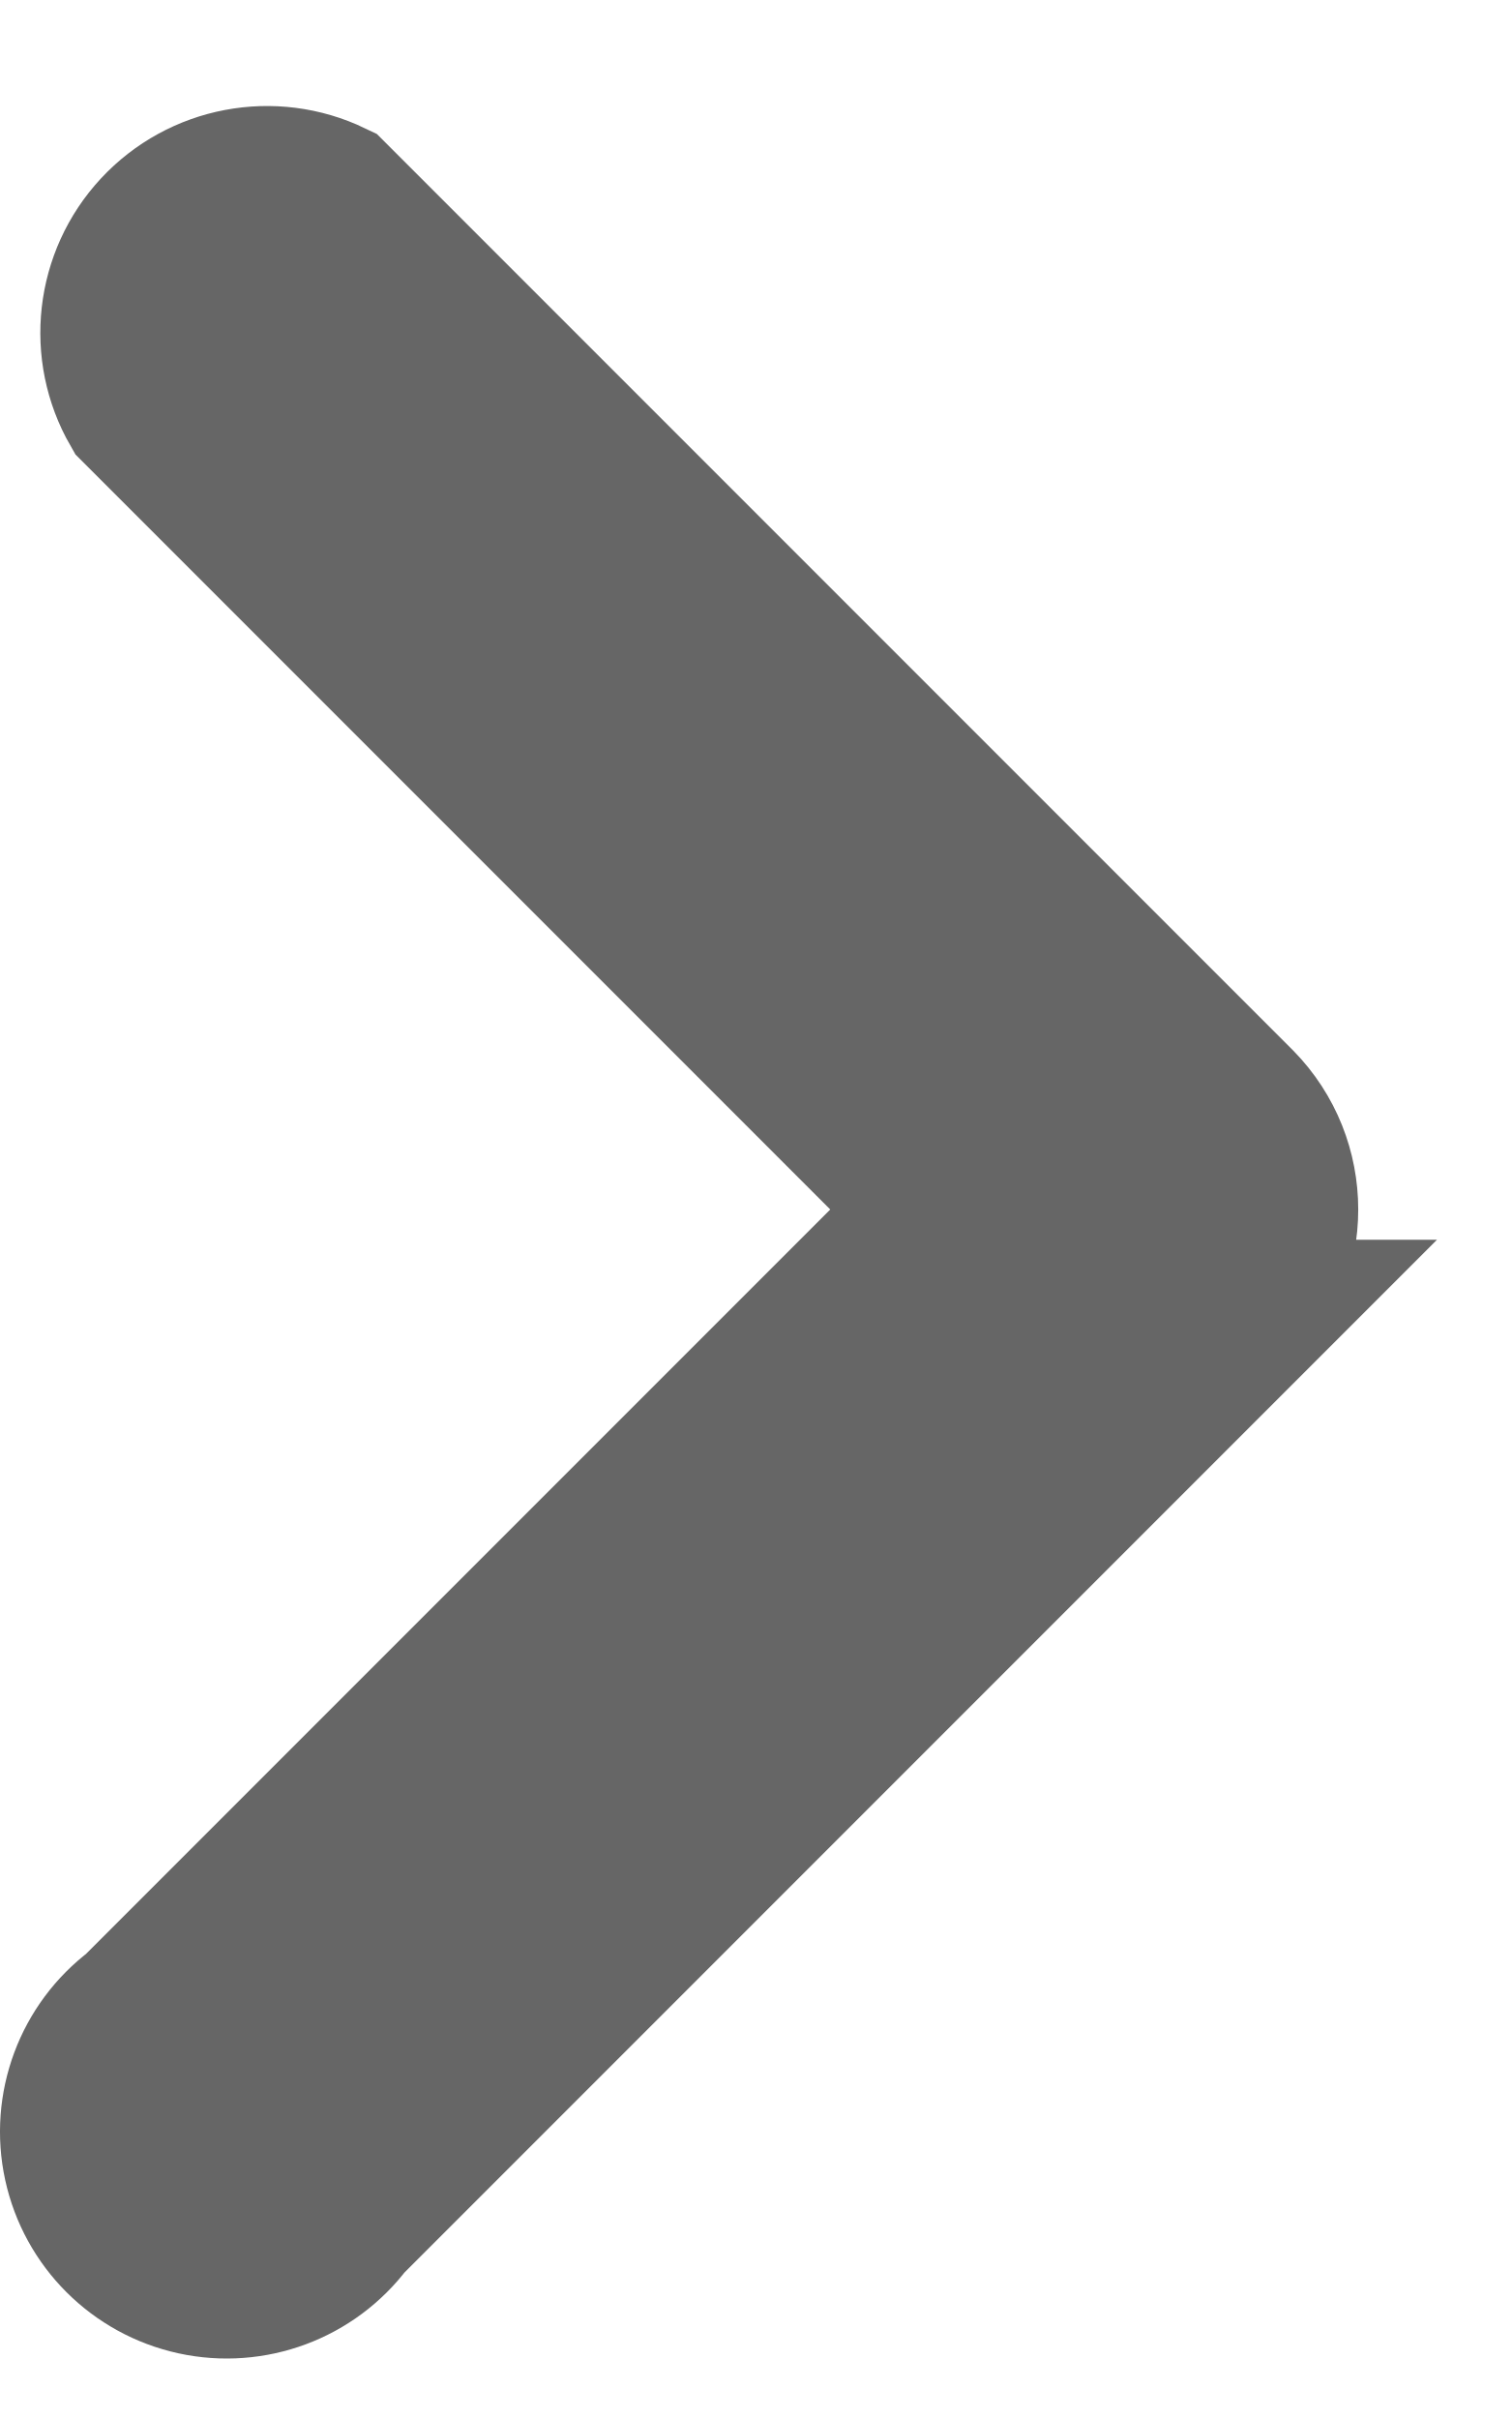
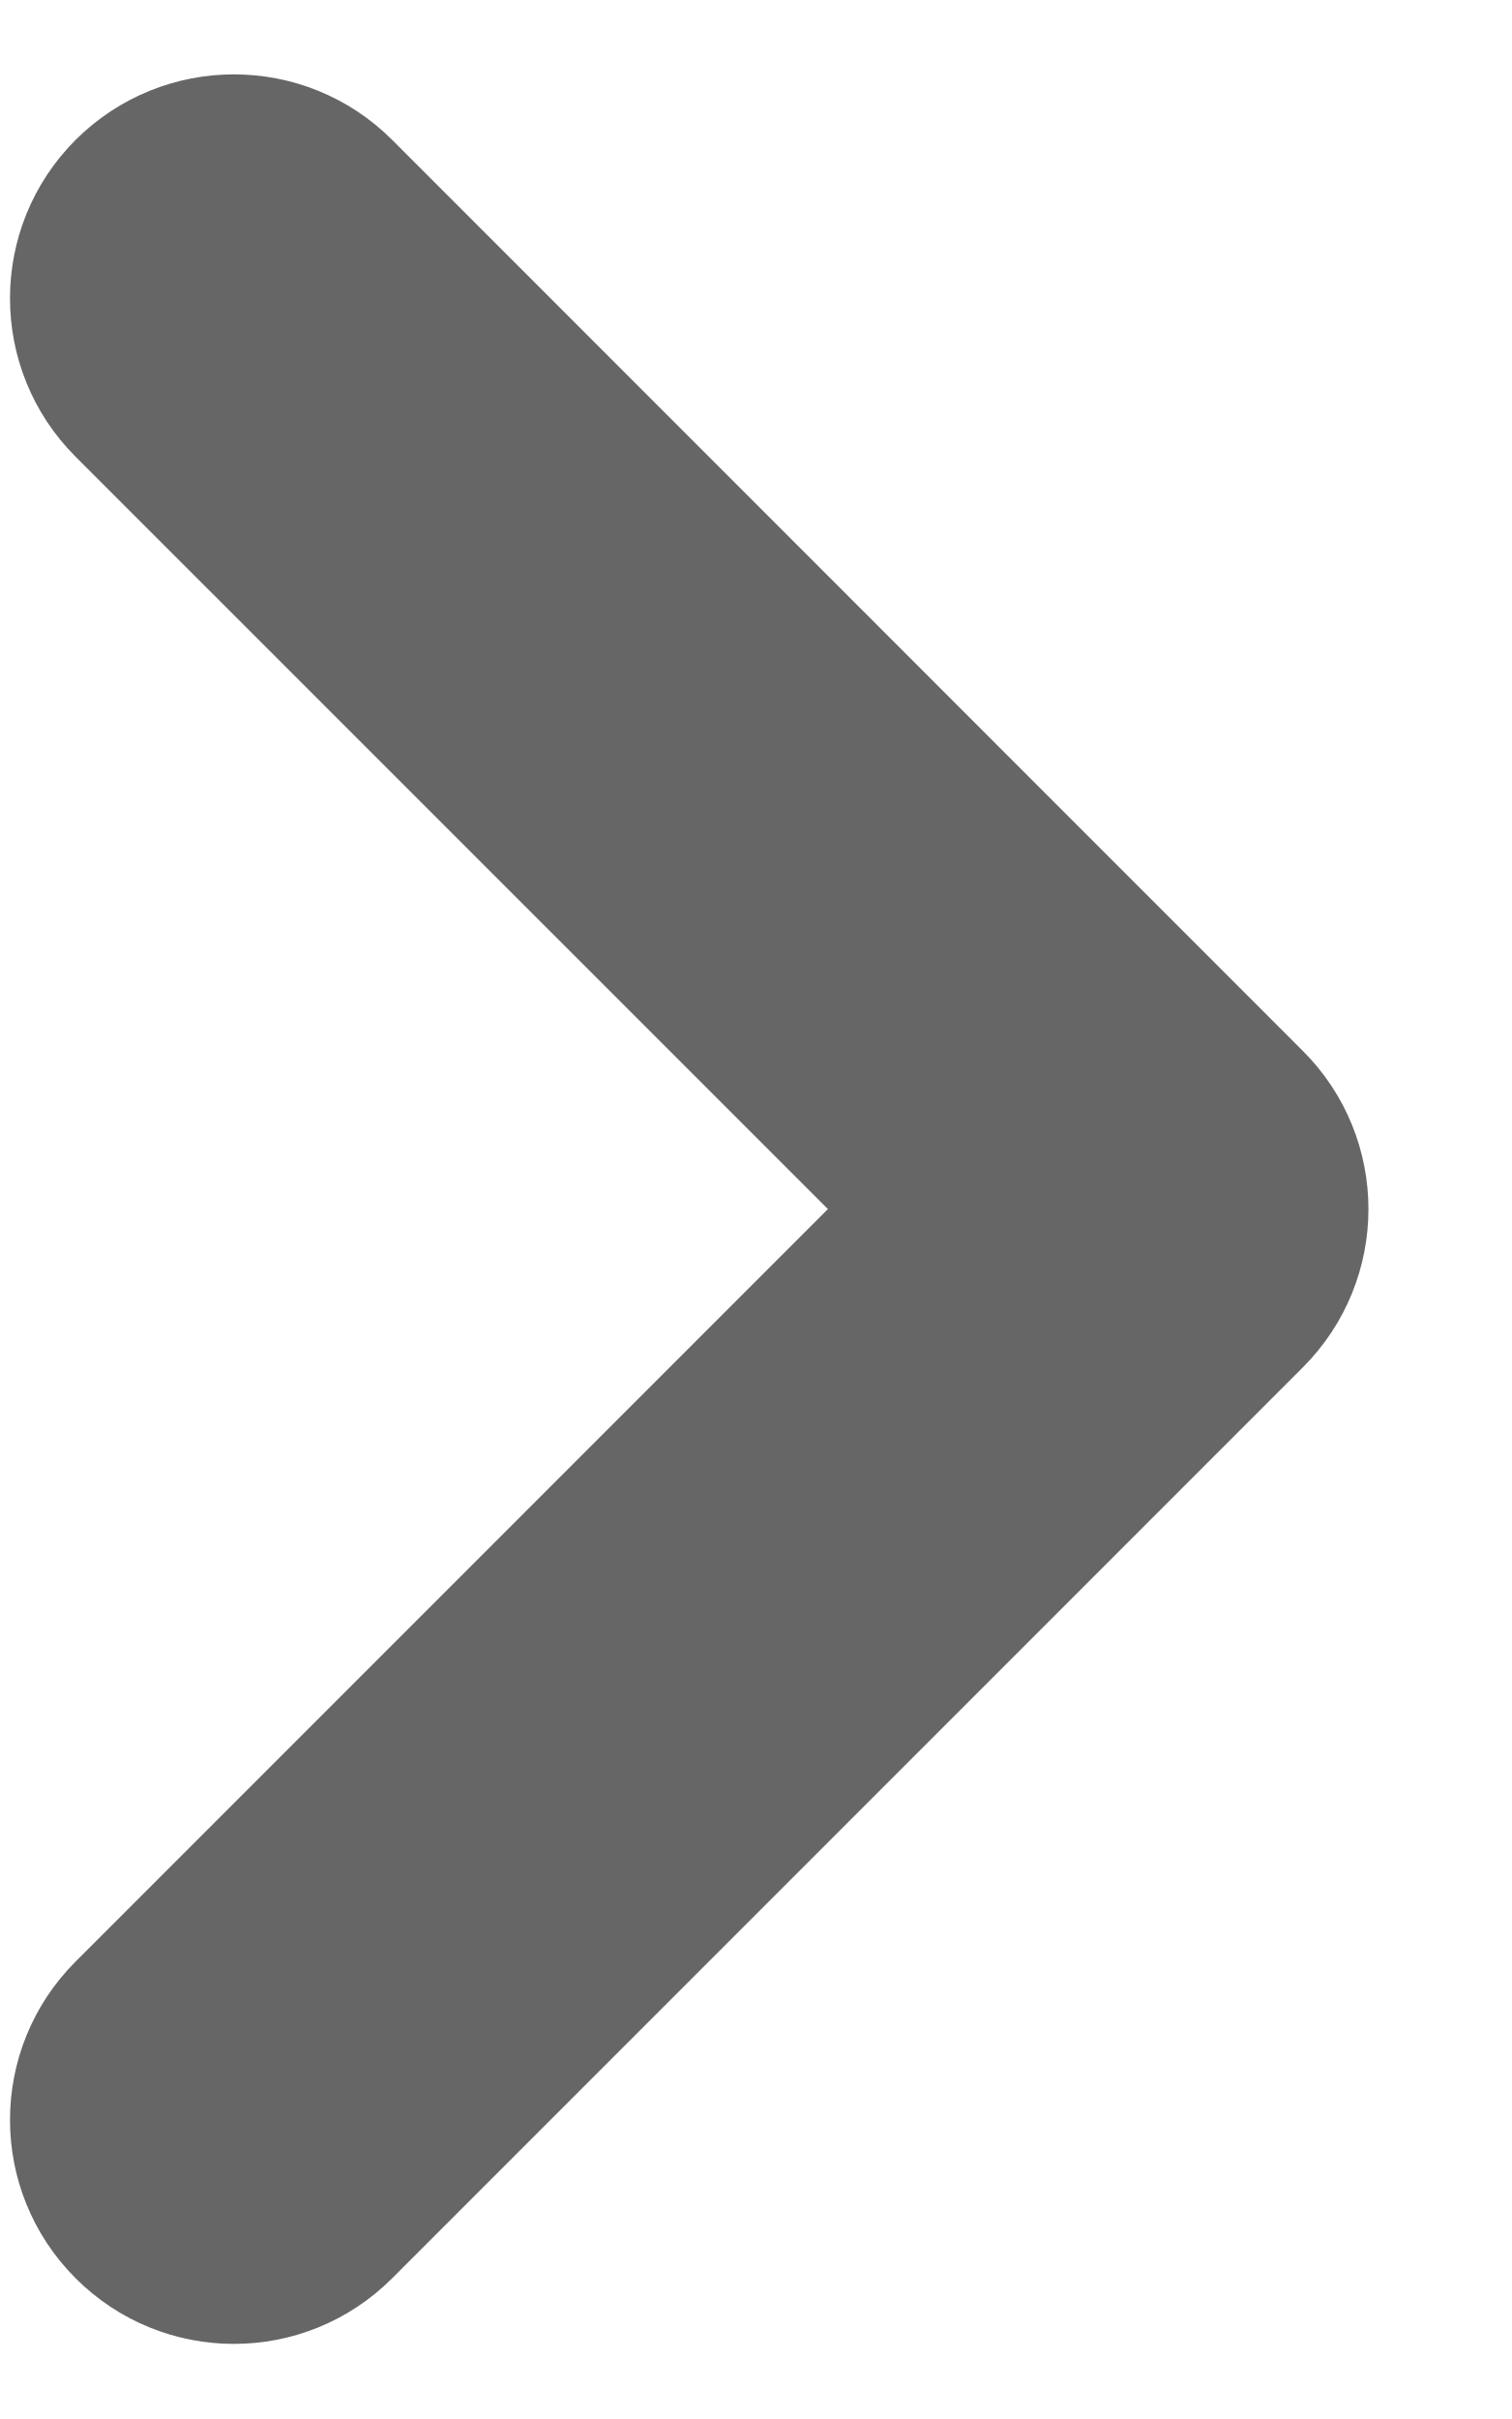
- <svg xmlns="http://www.w3.org/2000/svg" width="10" height="16" viewBox="0 0 10 16">
-   <path d="M8.3 8.7l-6 6a1 1 0 11-1.4-1.4L6.2 8 .9 2.7a1 1 0 011.3-1.4l6 6a1 1 0 010 1.4z" fill="#666" fill-rule="nonzero" stroke="#666" />
+ <svg xmlns="http://www.w3.org/2000/svg" width="10px" height="16px" viewBox="0 0 10 16" version="1.1">
+   <defs />
+   <g id="Events" stroke="none" stroke-width="1" fill="none" fill-rule="evenodd">
+     <g id="Assets" transform="translate(-84, -401)" fill="#666666" fill-rule="nonzero" stroke="#666666">
+       <g id="32213" transform="translate(84.56637, 401.9922)">
+         <path d="M7.699,7.699 L1.675,13.723 C1.292,14.107 0.67,14.107 0.287,13.723 C-0.096,13.34 -0.096,12.719 0.287,12.336 L5.618,7.005 L0.287,1.675 C-0.096,1.292 -0.096,0.67 0.287,0.287 C0.671,-0.096 1.292,-0.096 1.675,0.287 L7.699,6.312 C7.891,6.503 7.987,6.754 7.987,7.005 C7.987,7.256 7.891,7.507 7.699,7.699 Z" id="Shape" />
+       </g>
+     </g>
+   </g>
</svg>
